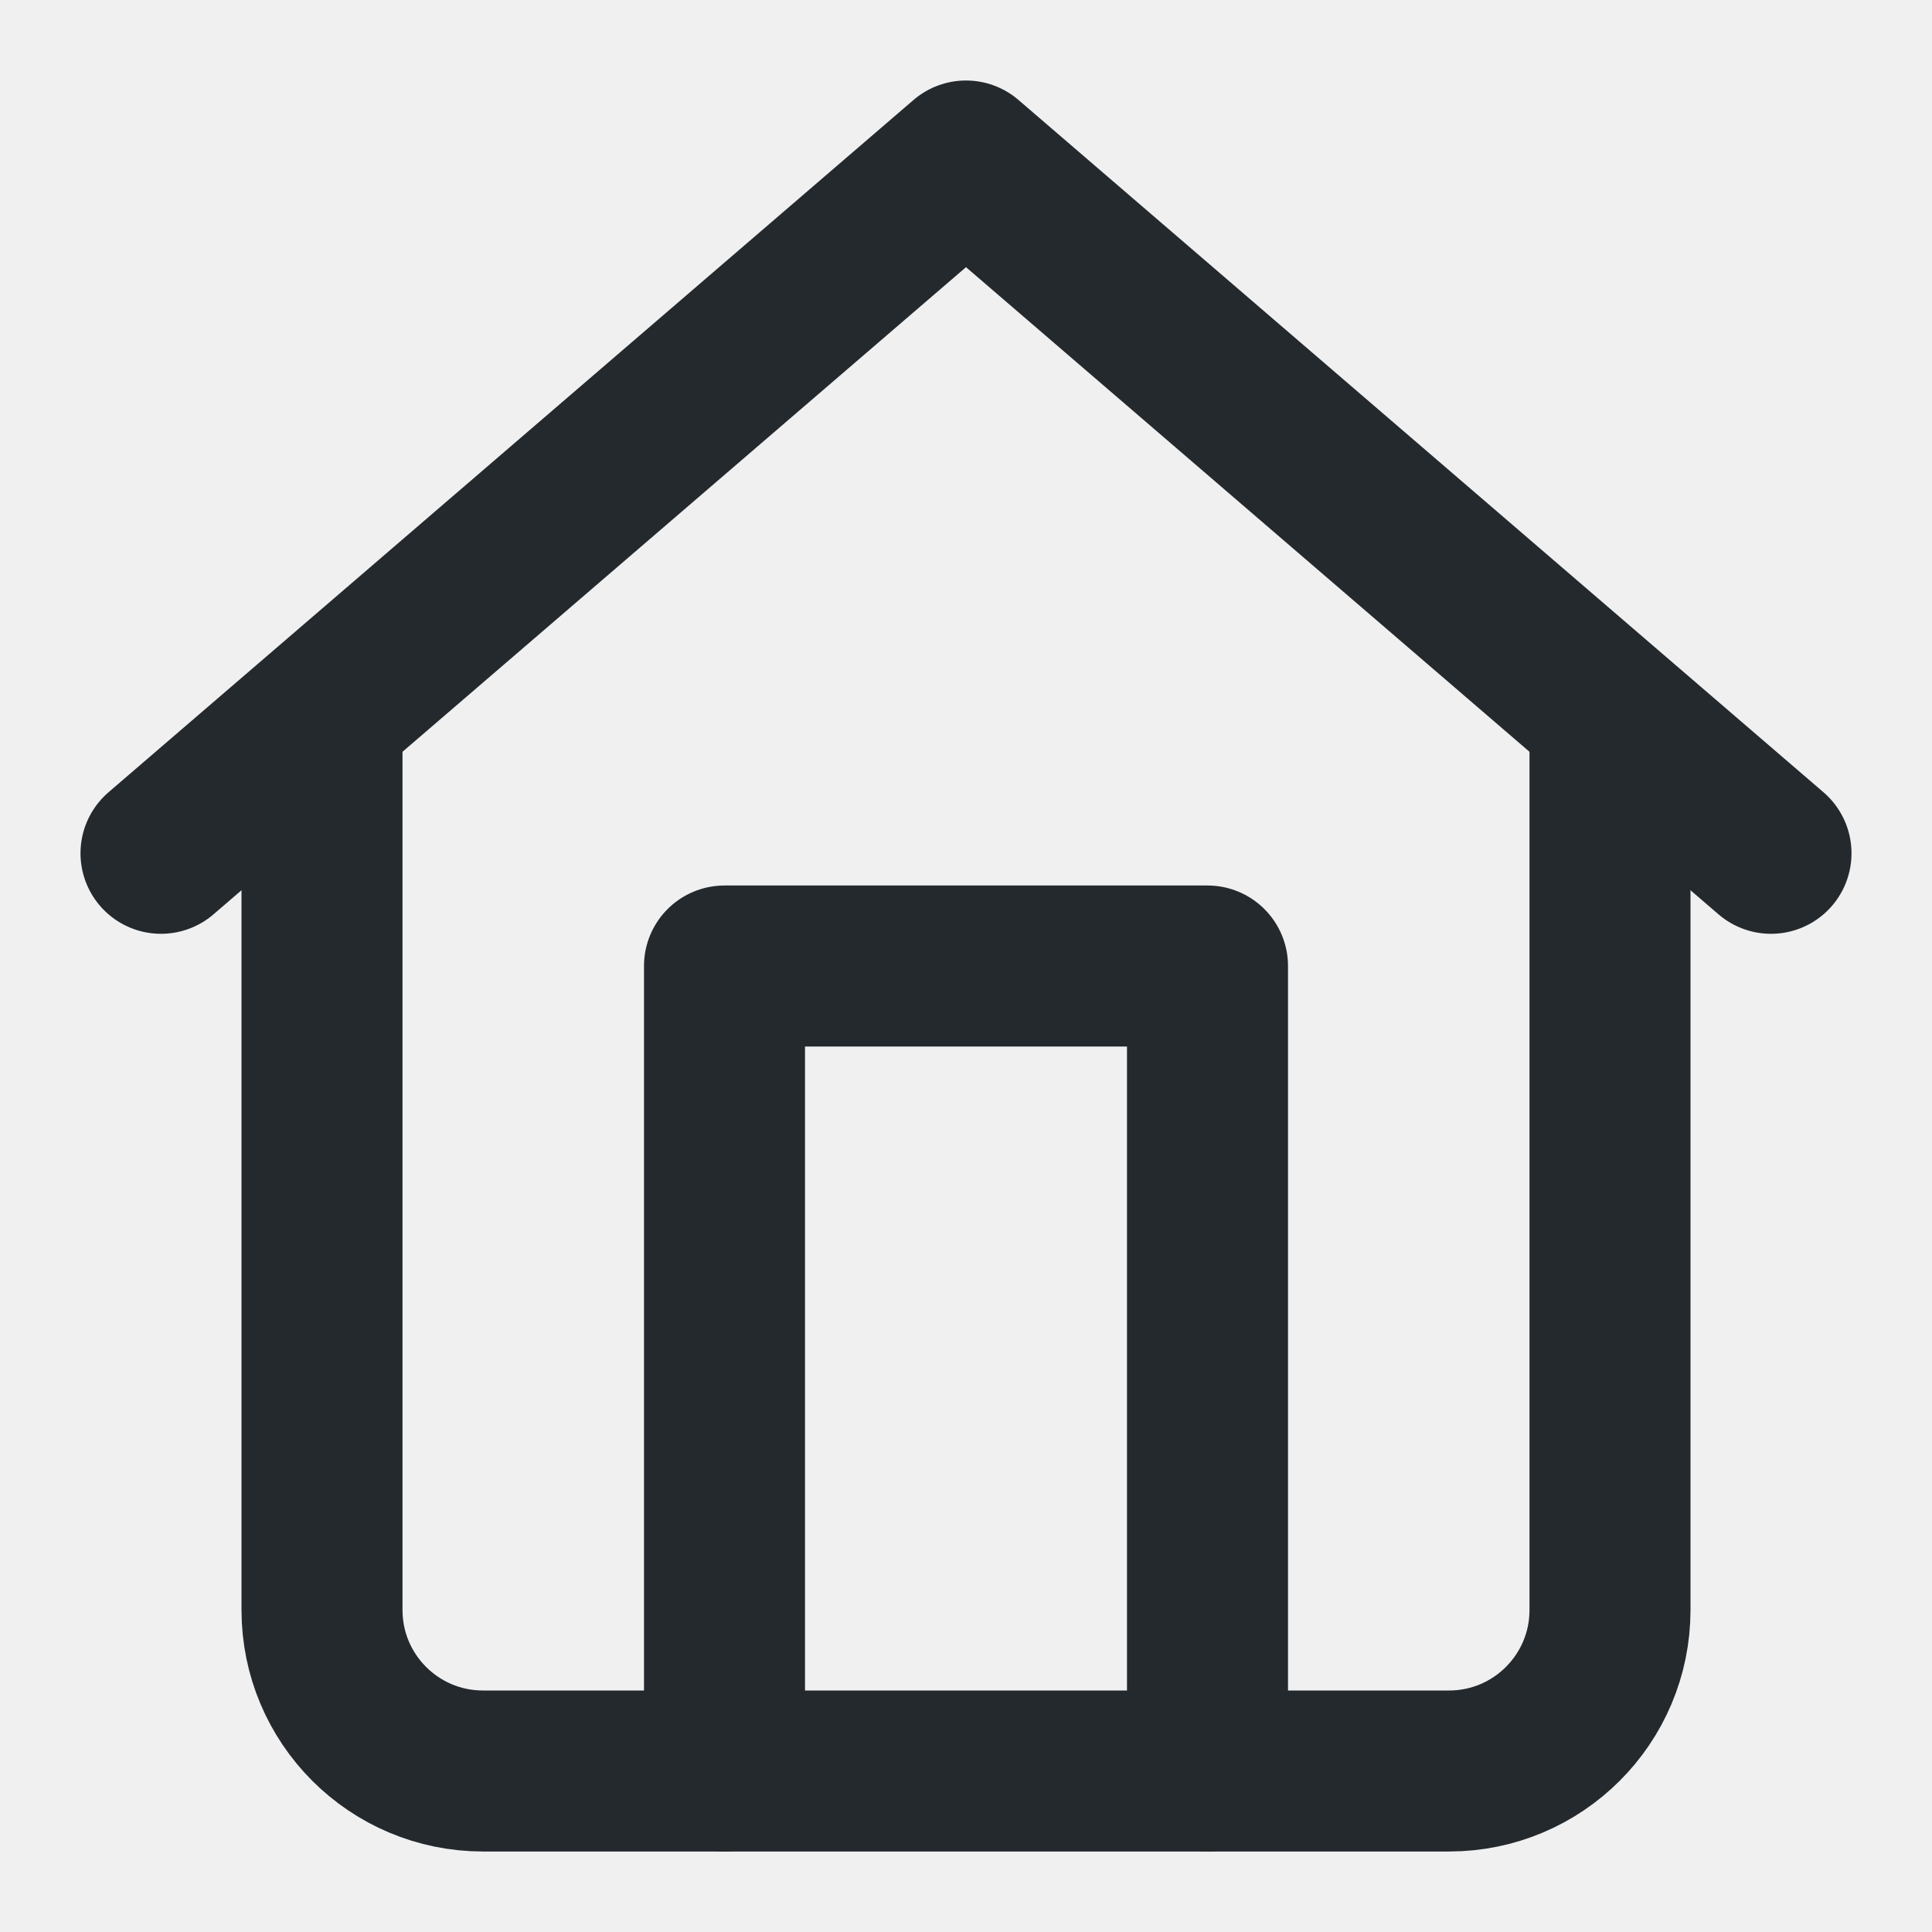
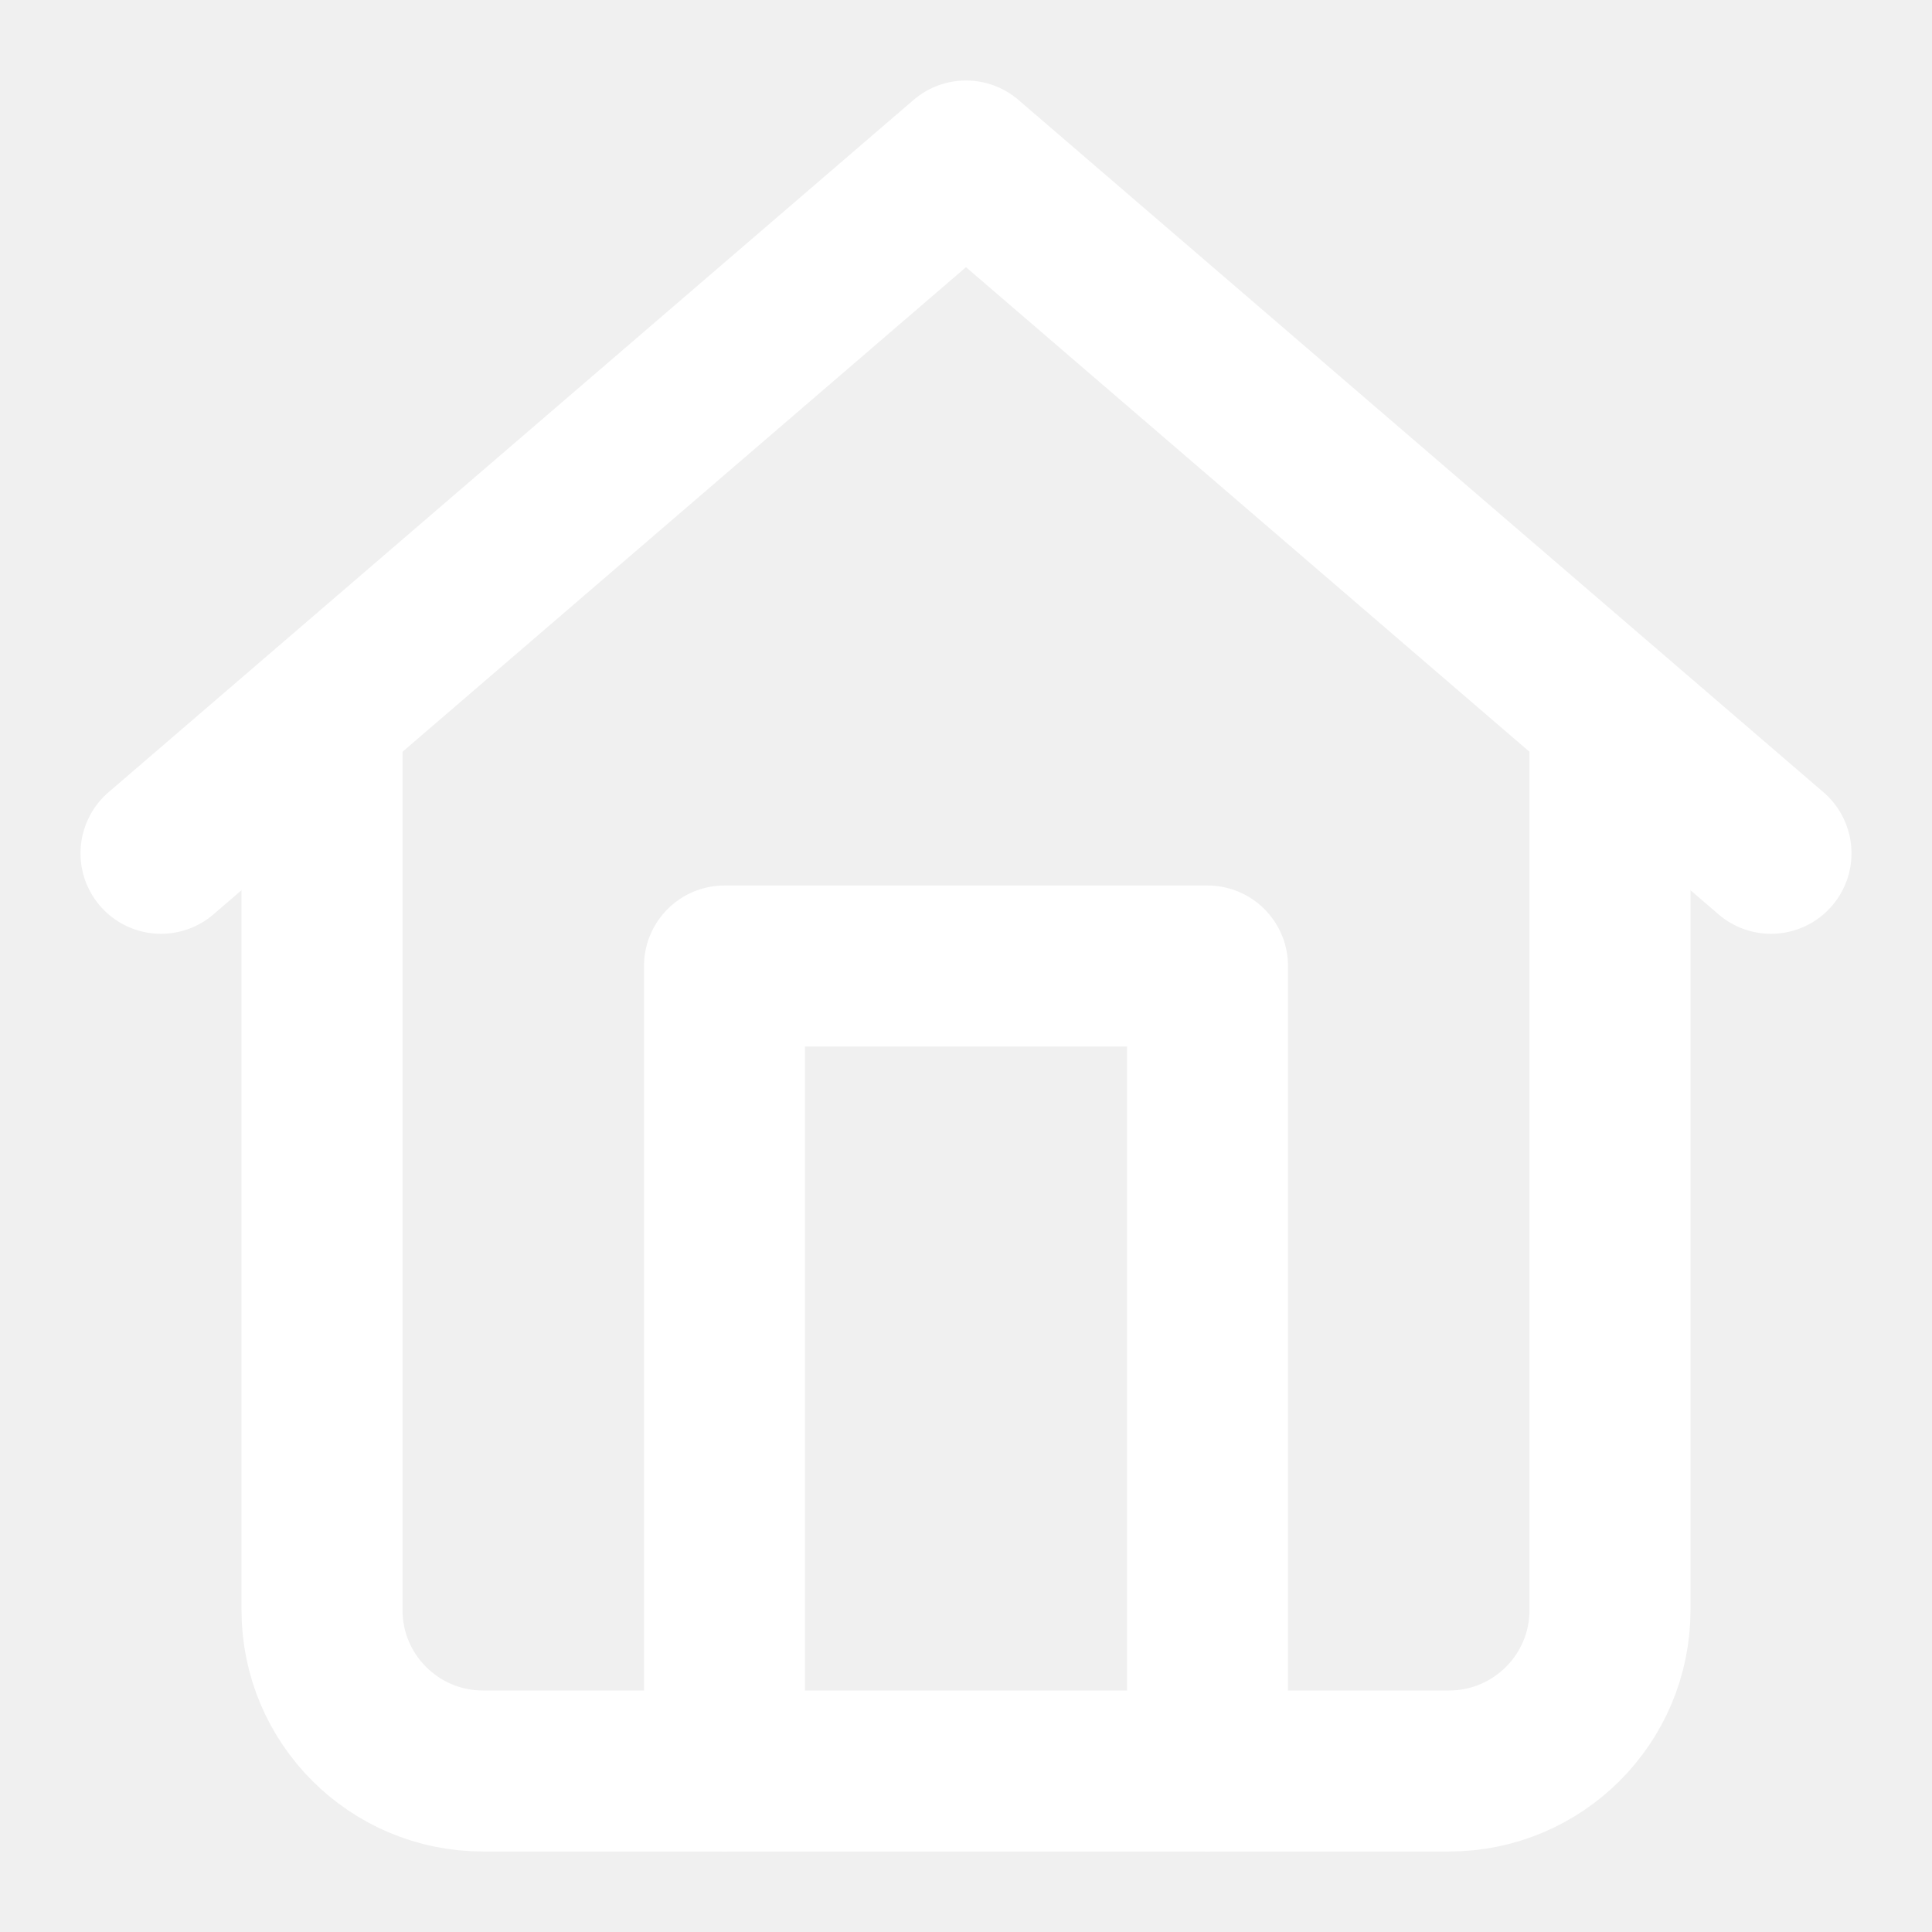
- <svg xmlns="http://www.w3.org/2000/svg" width="24" height="24" viewBox="0 0 24 24" fill="none" stroke="#24292E" stroke-width="2" stroke-linecap="round" stroke-linejoin="round">
+ <svg xmlns="http://www.w3.org/2000/svg" width="24" height="24" viewBox="0 0 24 24" fill="none" stroke="#ffffff" stroke-width="2" stroke-linecap="round" stroke-linejoin="round">
  <path d="M20 9v11a2 2 0 0 1-2 2H6a2 2 0 0 1-2-2V9" />
  <path d="M9 22V12h6v10M2 10.6L12 2l10 8.6" />
</svg>
